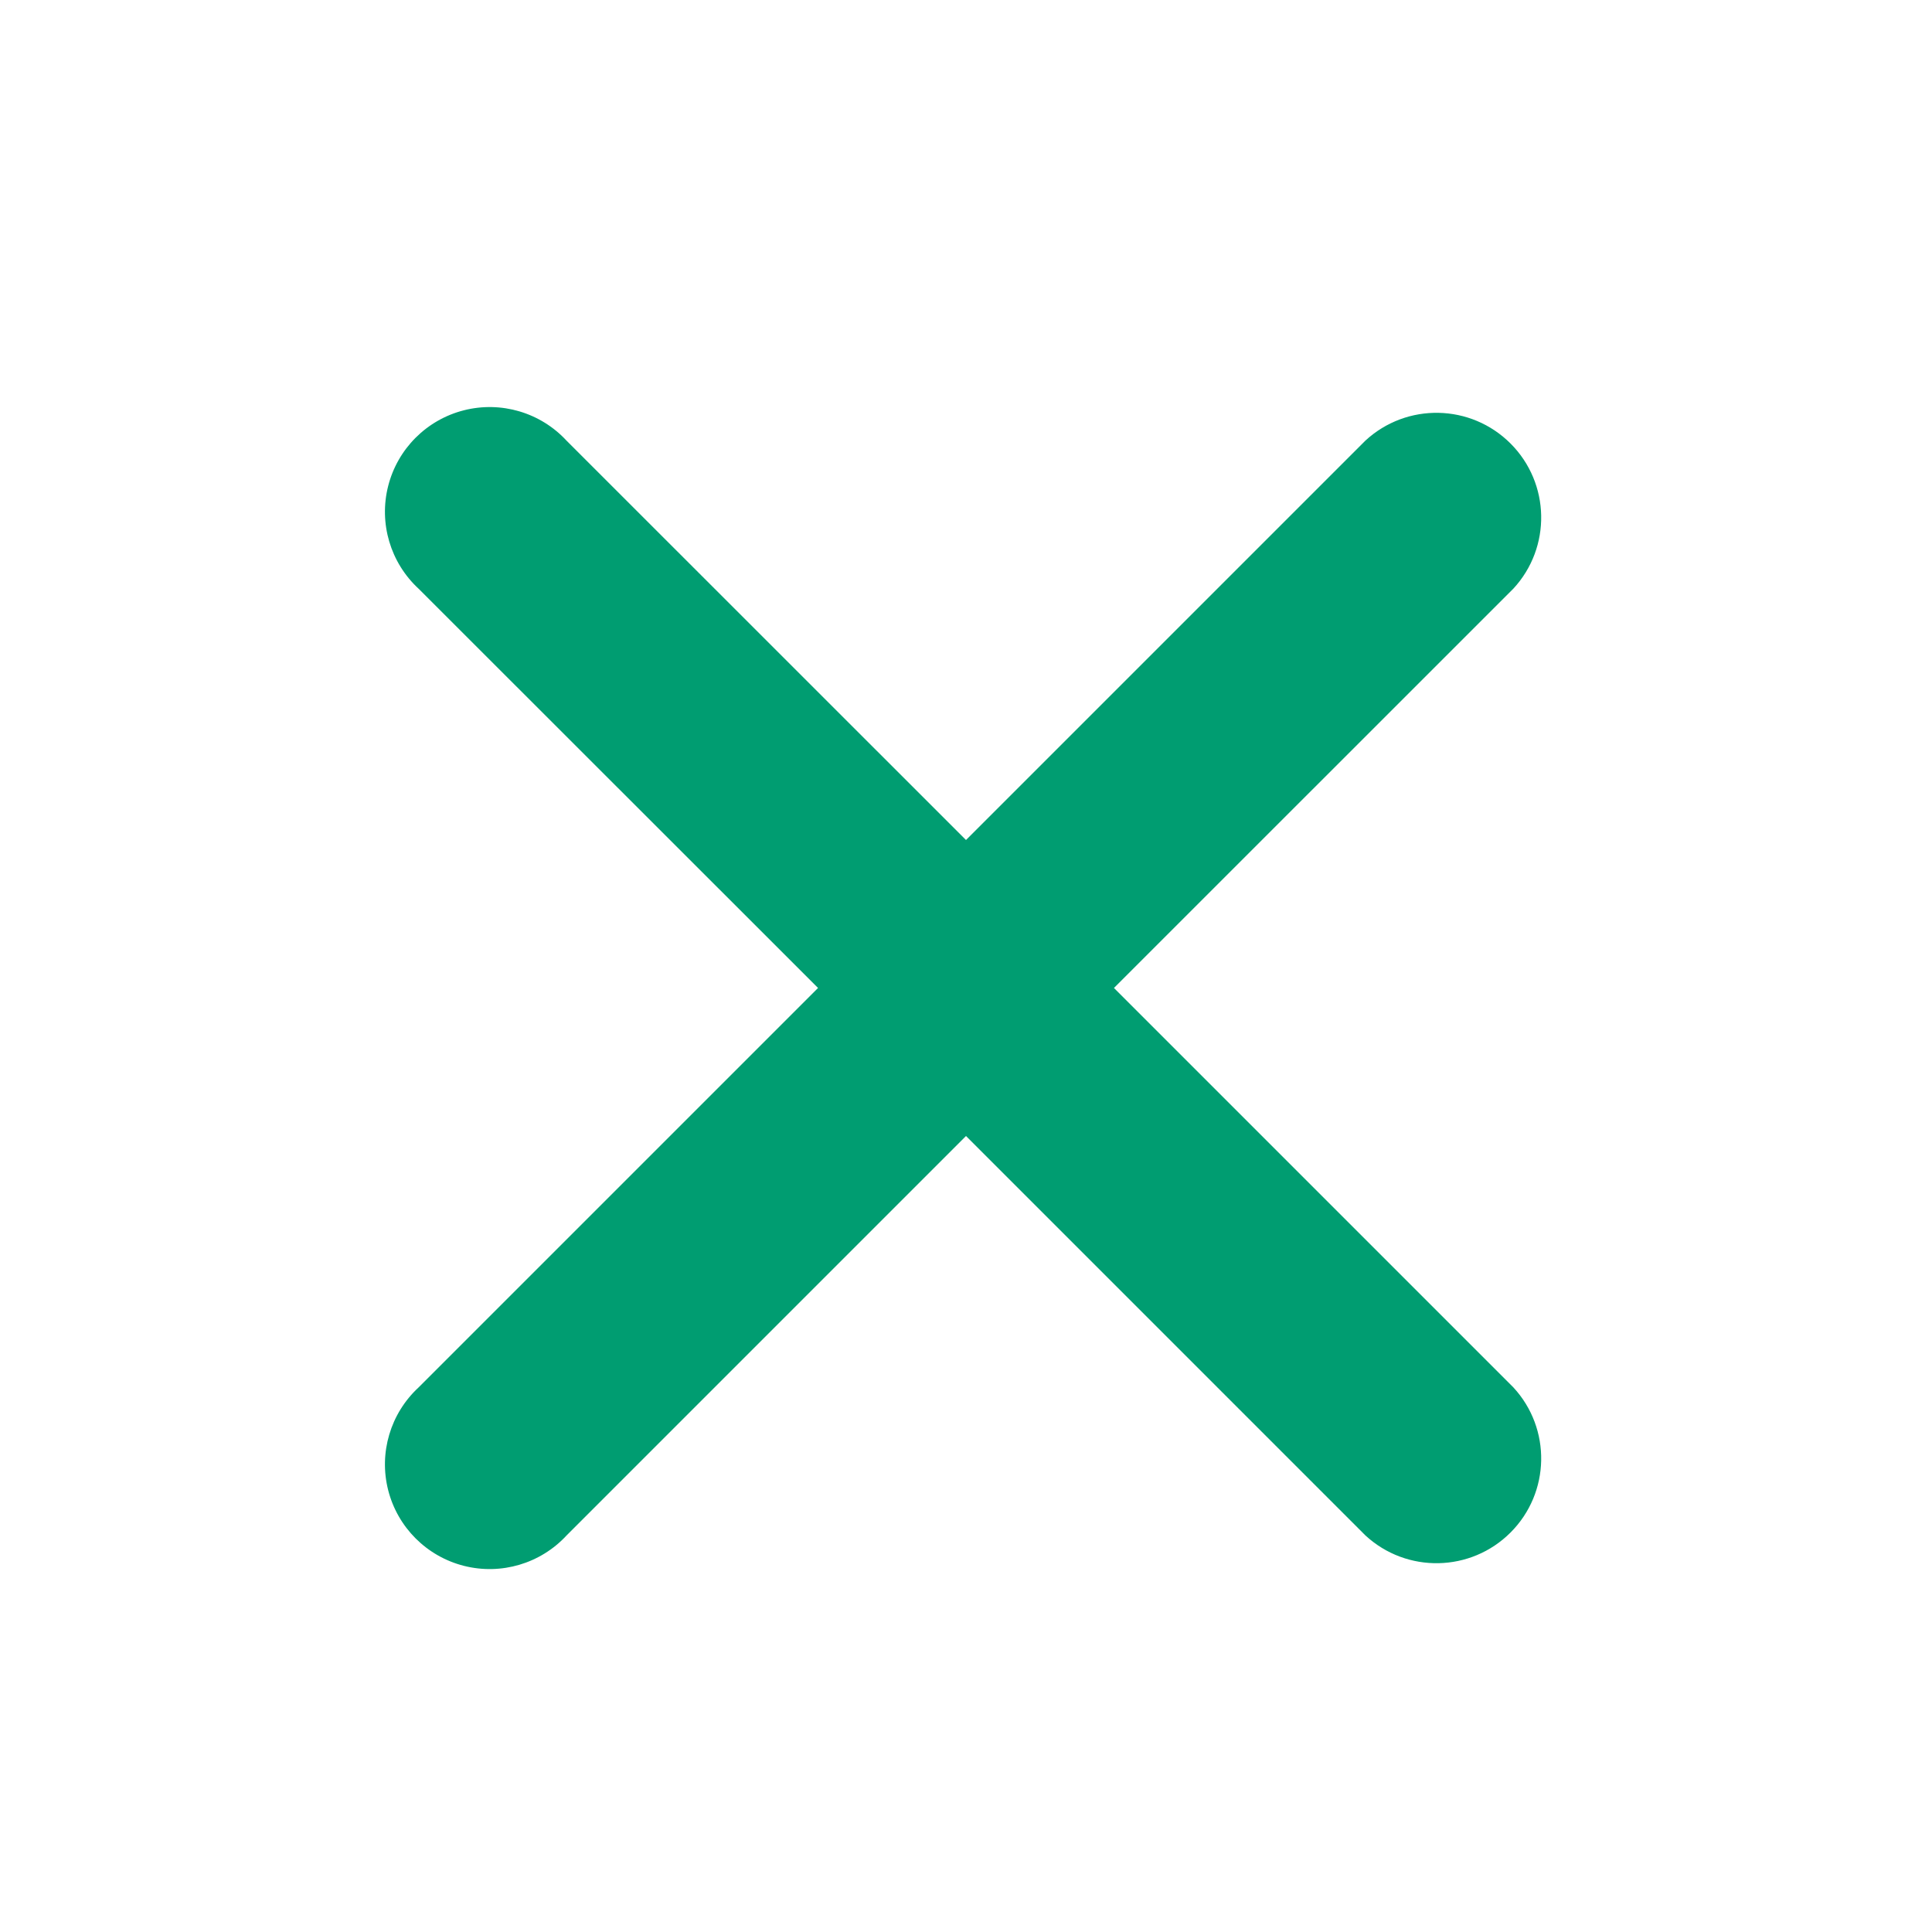
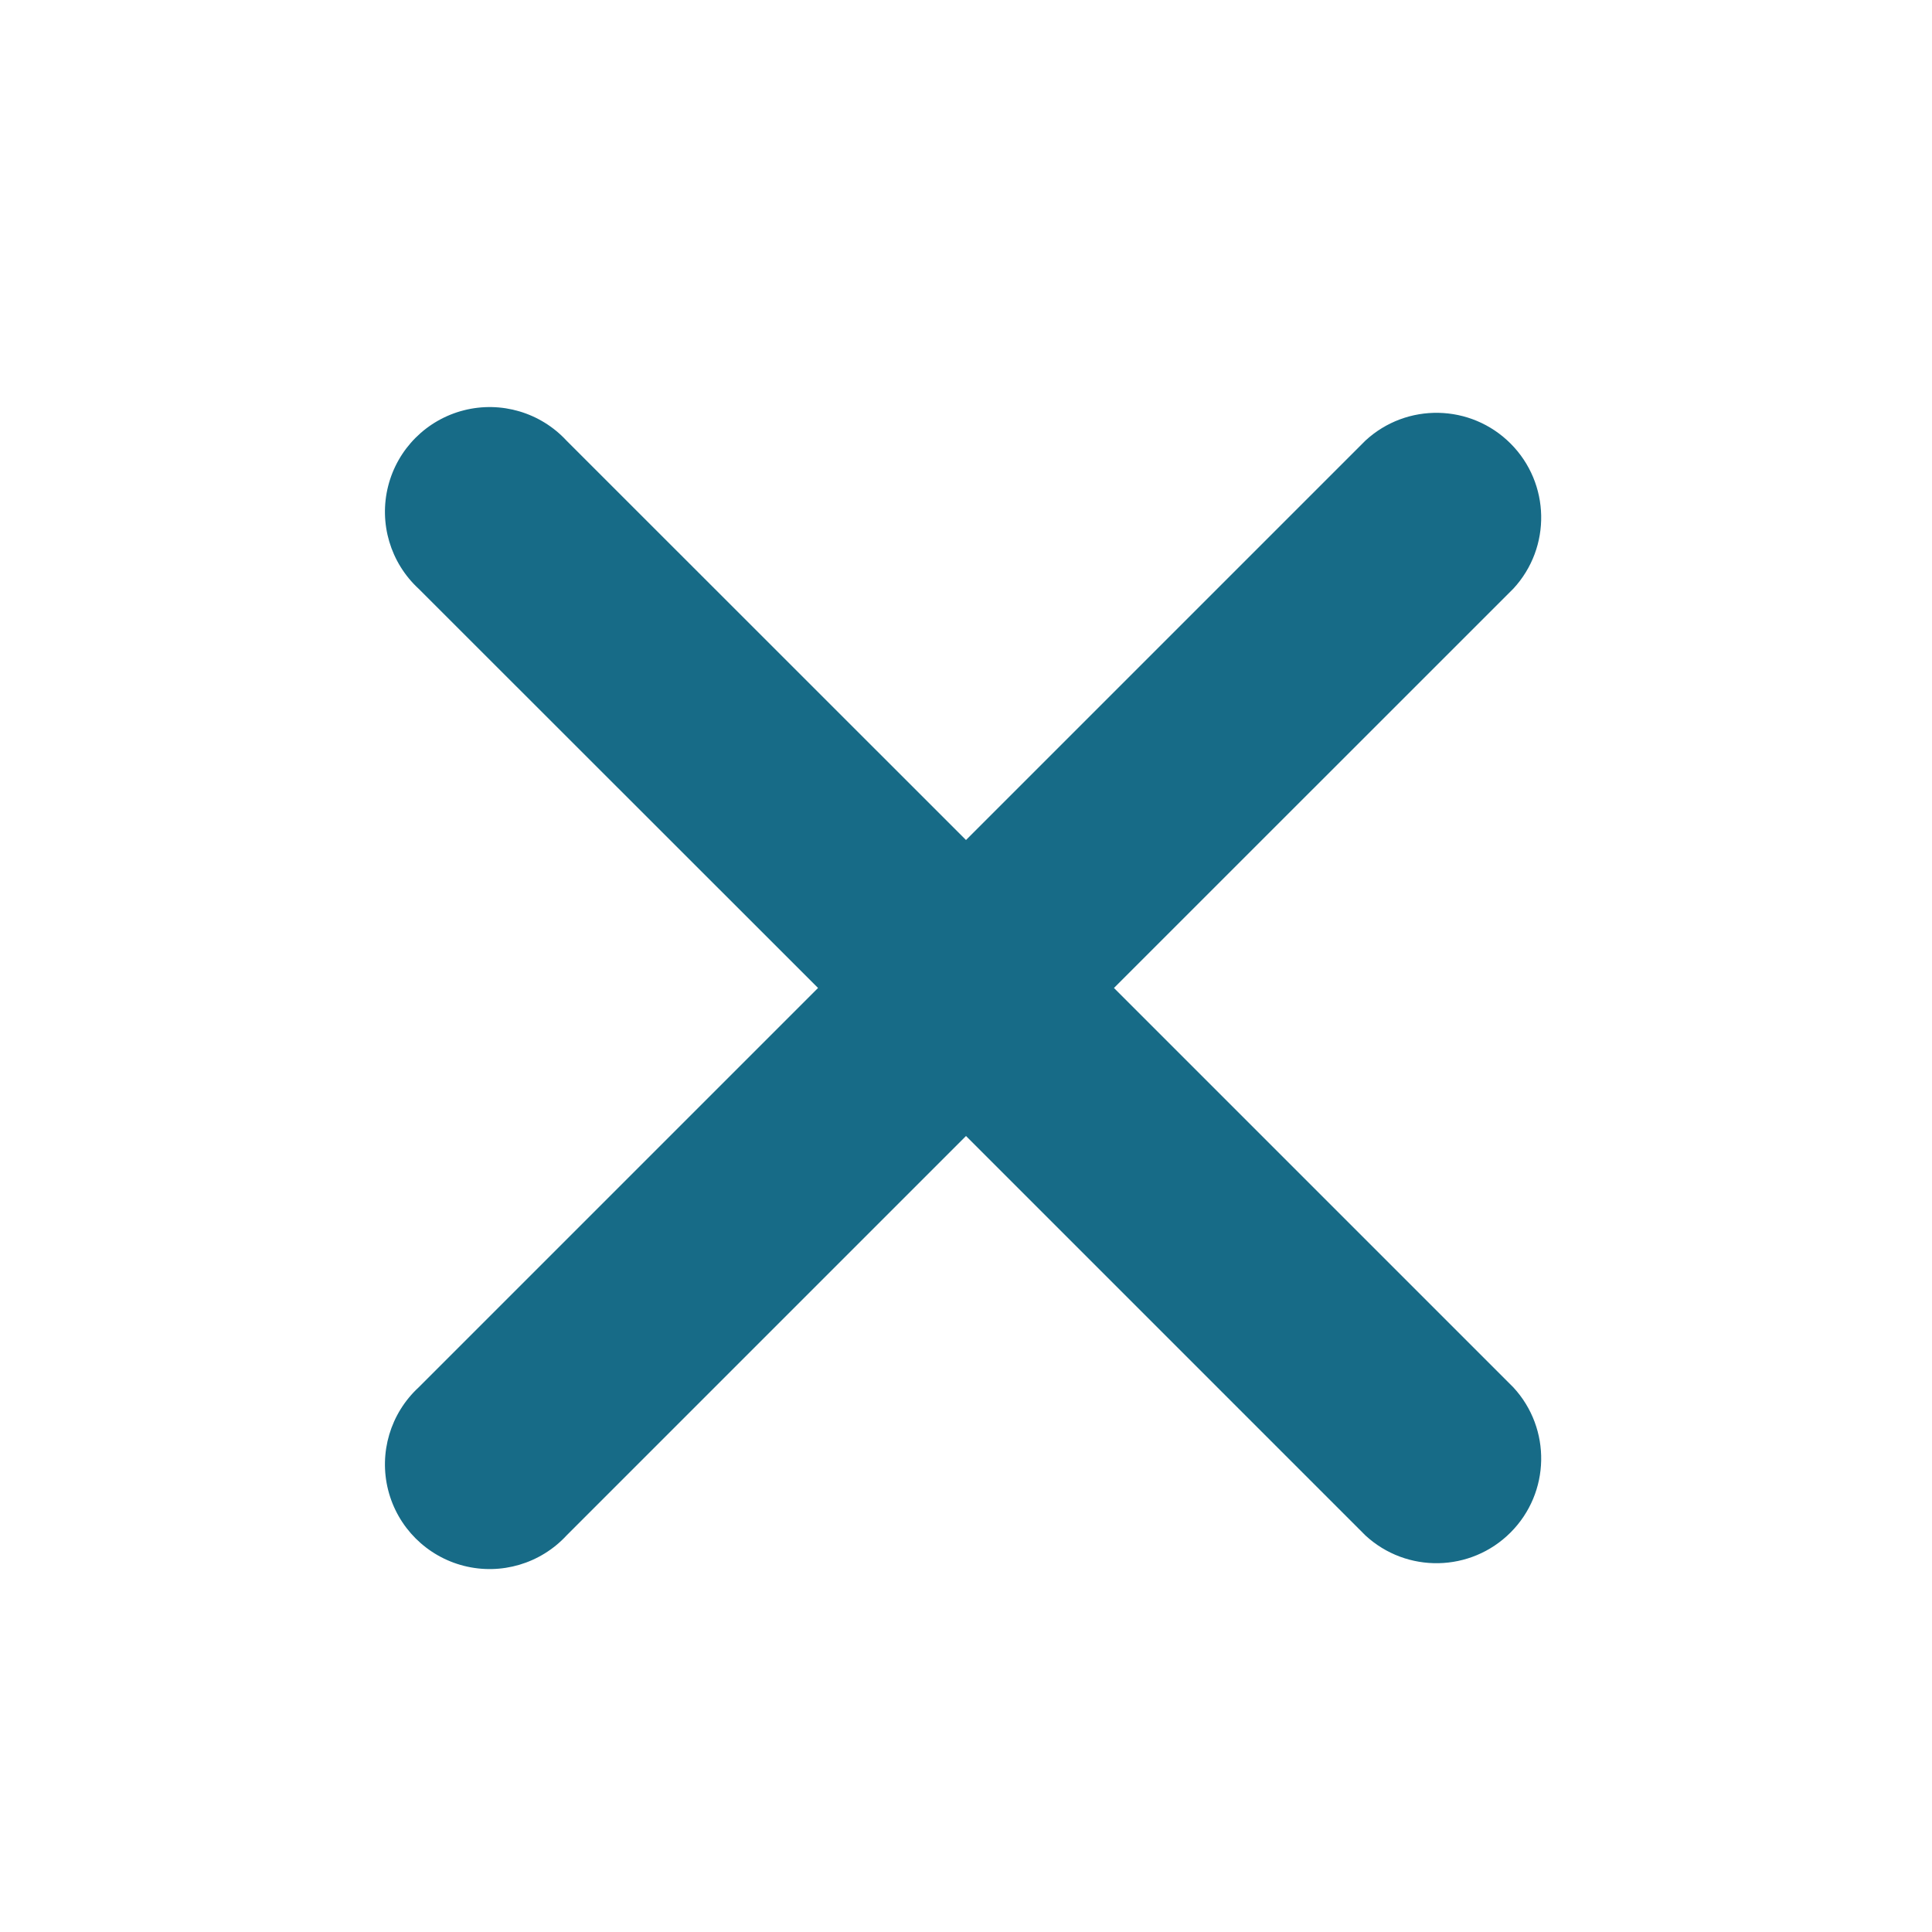
- <svg xmlns="http://www.w3.org/2000/svg" fill="#009d71" width="800px" height="800px" viewBox="-3.5 0 19 19" class="cf-icon-svg">
+ <svg xmlns="http://www.w3.org/2000/svg" fill="#176B87" width="800px" height="800px" viewBox="-3.5 0 19 19" class="cf-icon-svg">
  <path d="M11.383 13.644A1.03 1.03 0 0 1 9.928 15.1L6 11.172 2.072 15.1a1.03 1.03 0 1 1-1.455-1.456l3.928-3.928L.617 5.79a1.03 1.03 0 1 1 1.455-1.456L6 8.261l3.928-3.928a1.03 1.03 0 0 1 1.455 1.456L7.455 9.716z" />
</svg>
